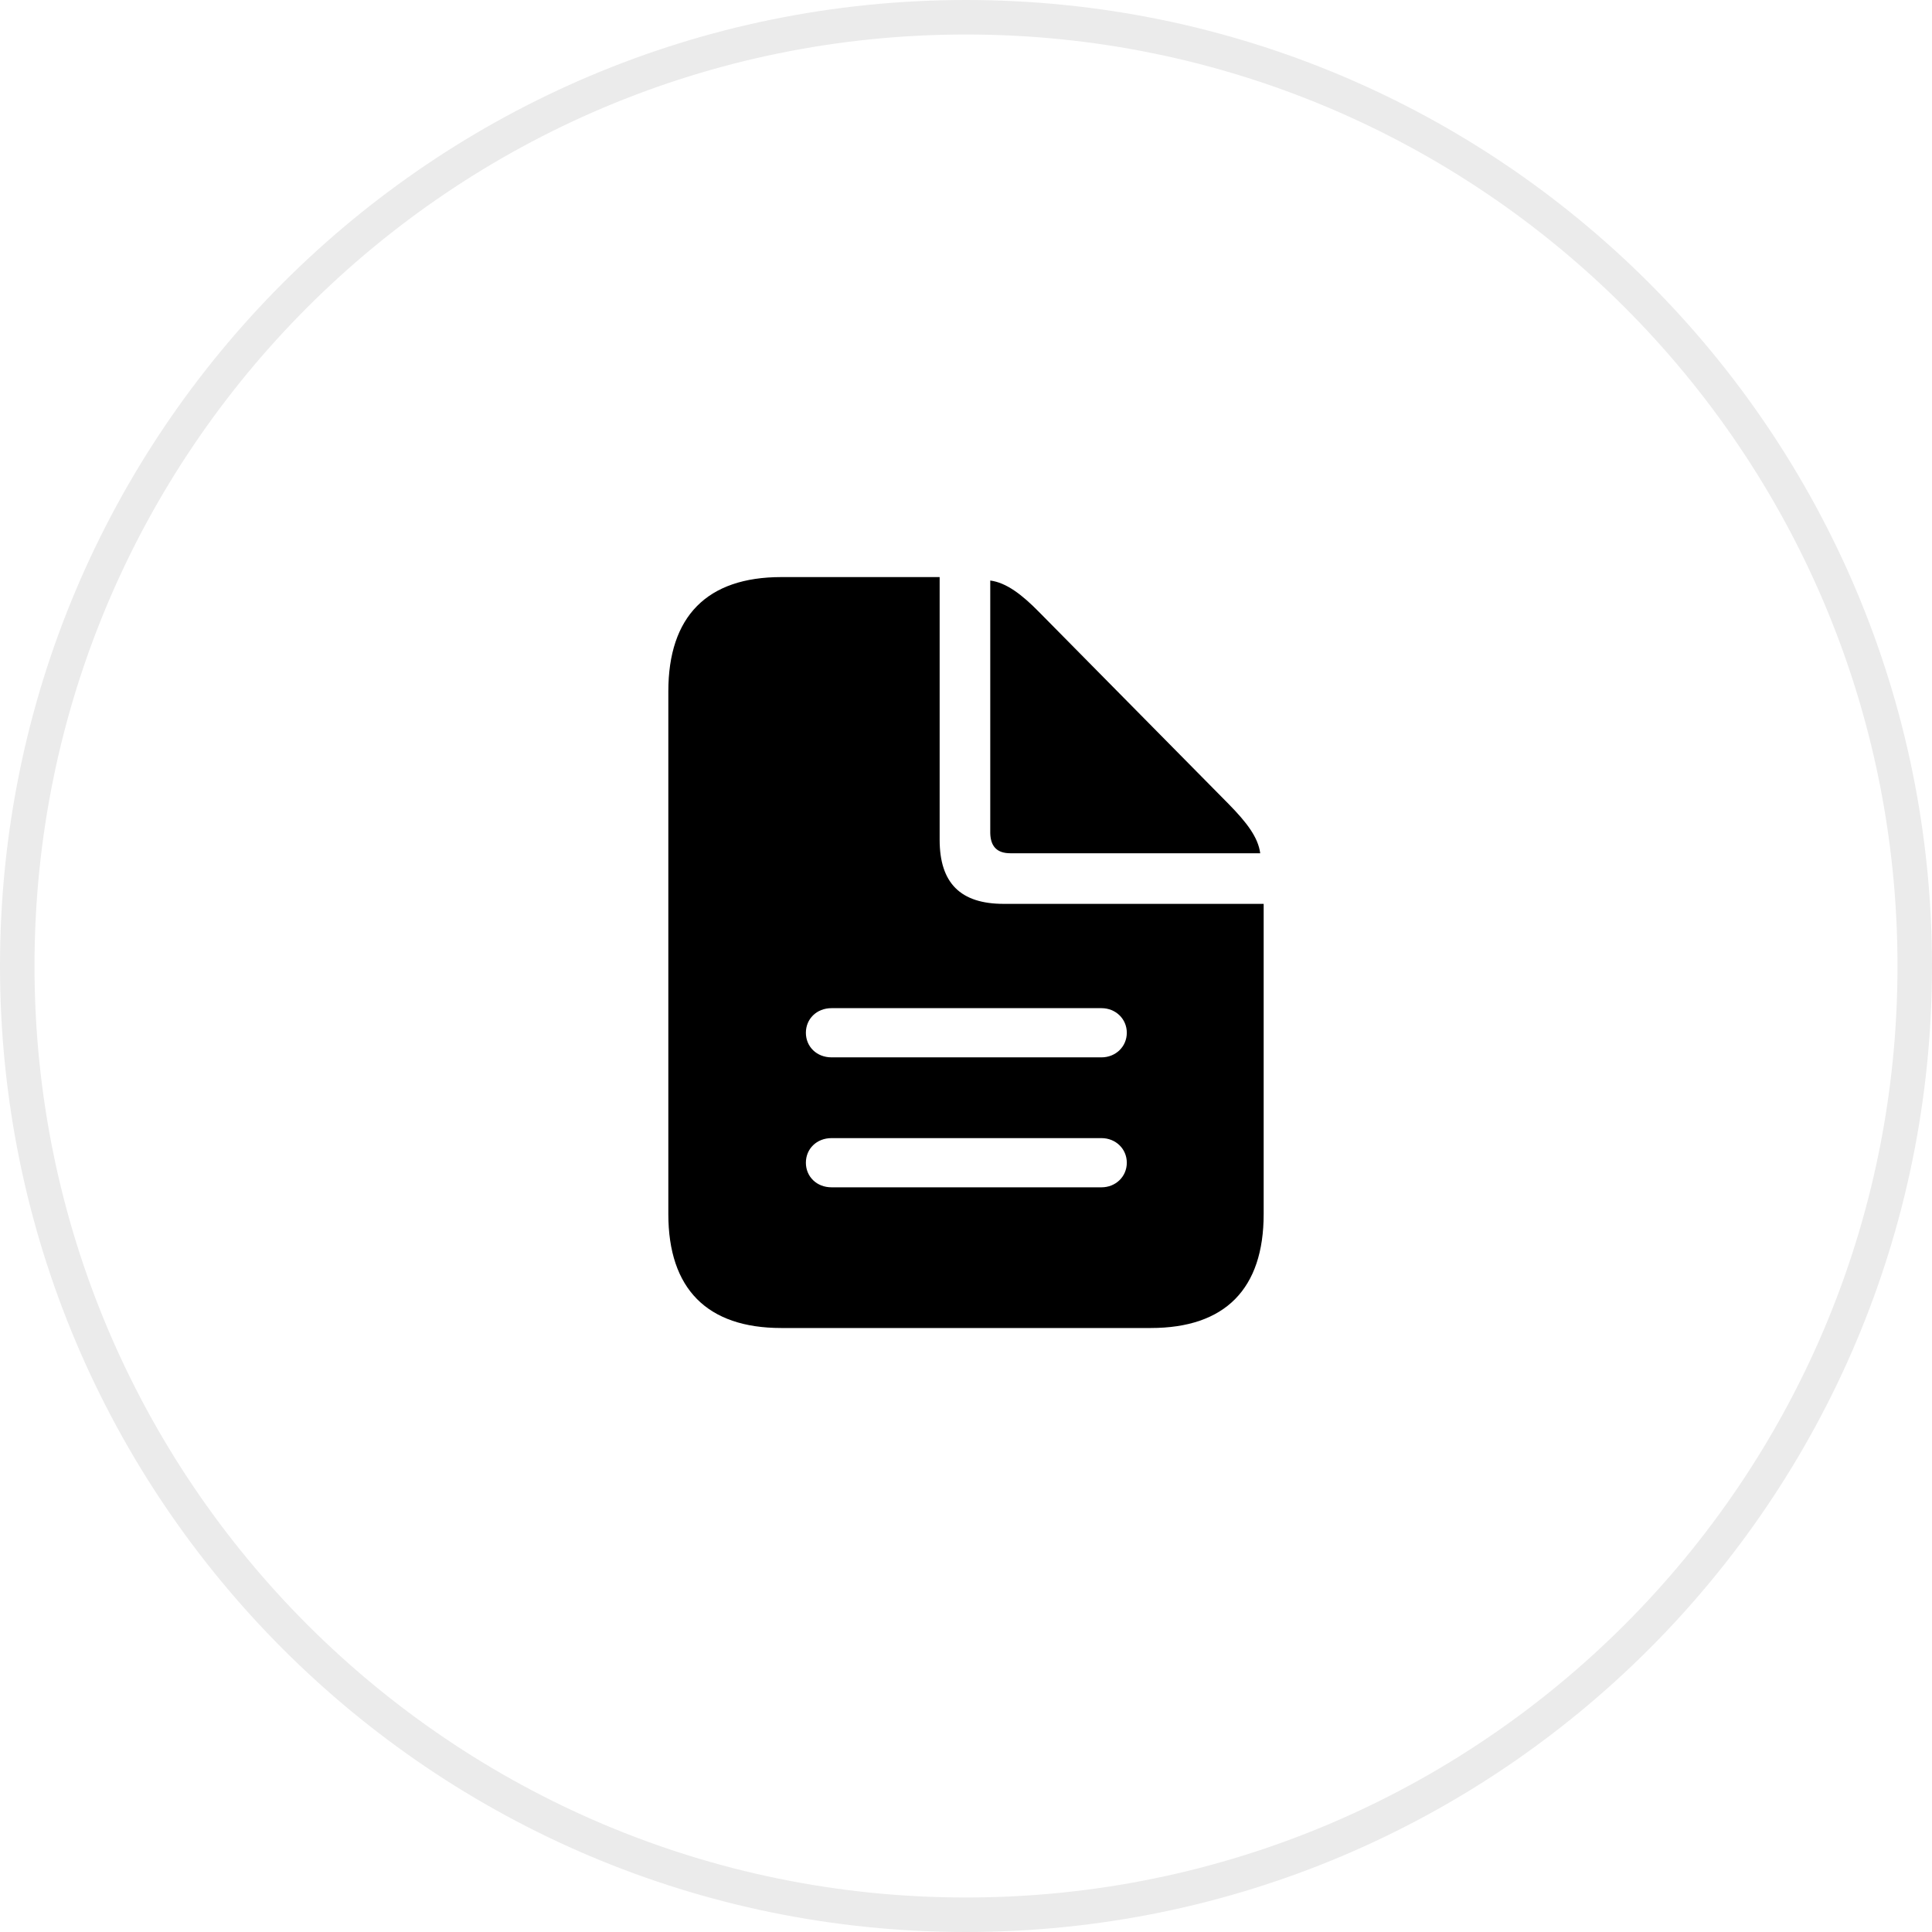
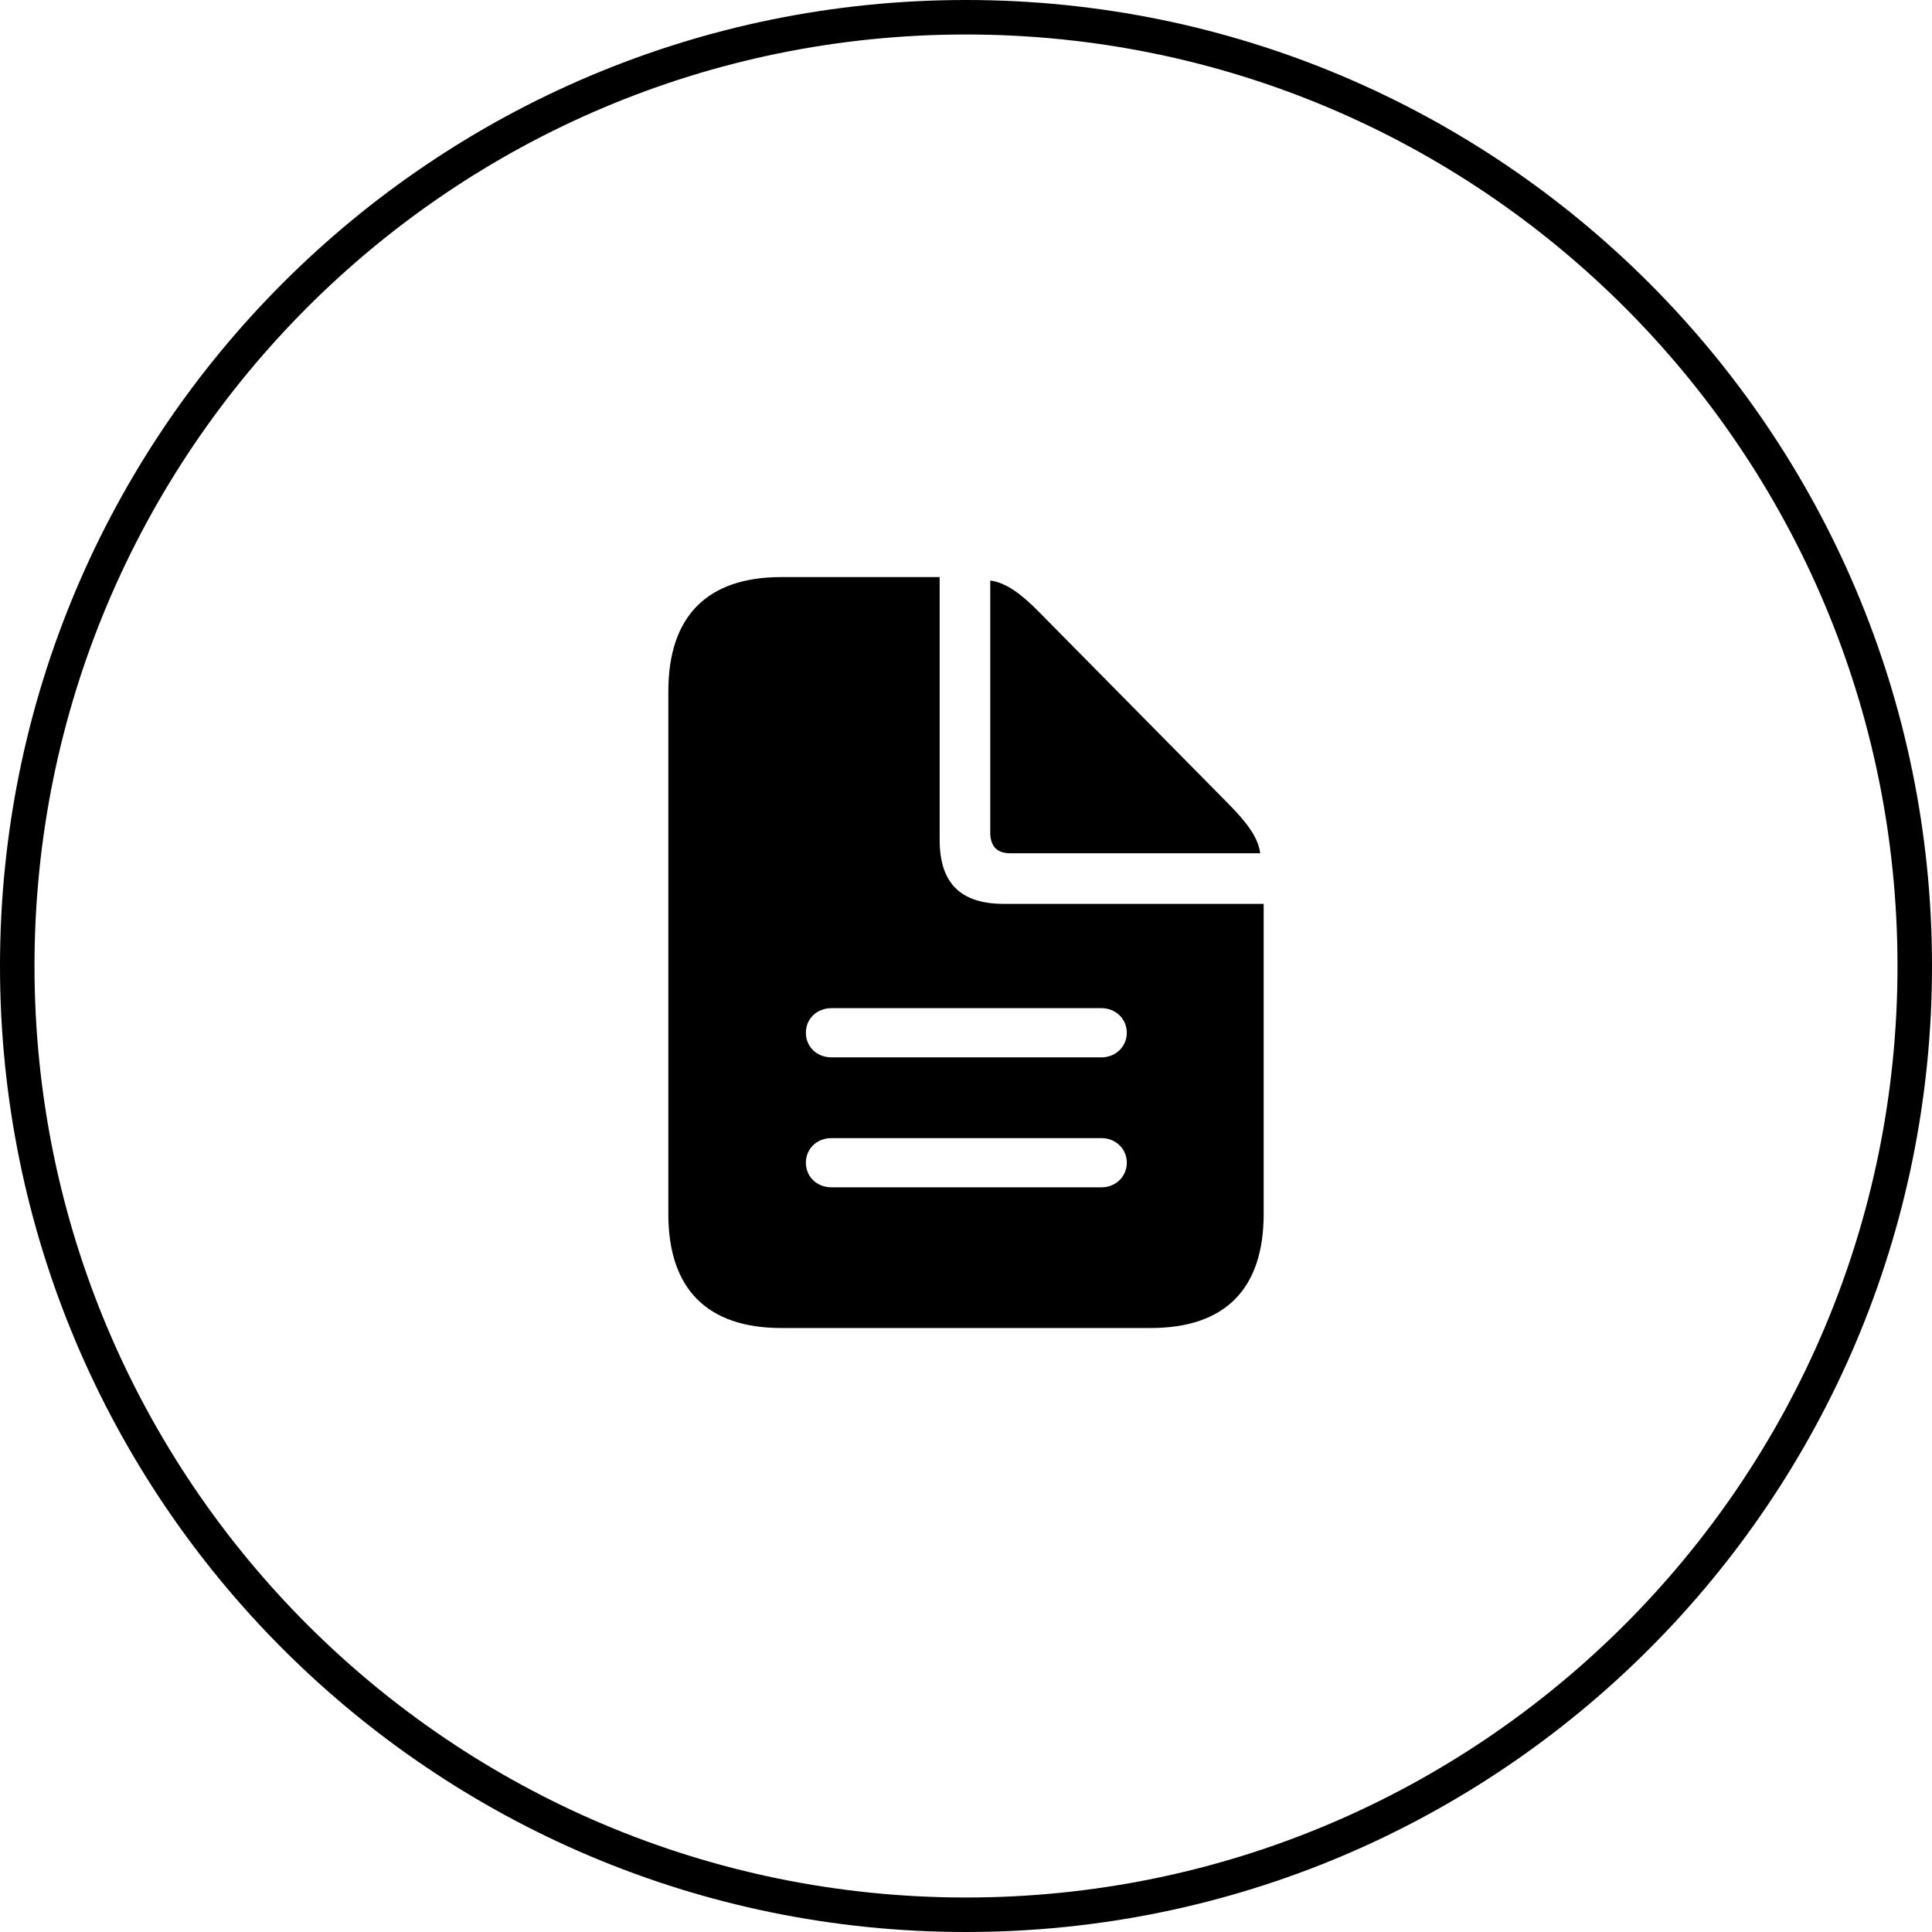
<svg xmlns="http://www.w3.org/2000/svg" width="56" height="56" viewBox="0 0 56 56" fill="none">
-   <circle cx="28" cy="28" r="27.5" stroke="currentColor" stroke-opacity="0.08" />
+   <circle cx="28" cy="28" r="27.5" fill="none" stroke="currentColor" stroke-linecap="round" class="progress-ring" />
  <path d="M22.646 38.493H33.354C35.513 38.493 36.628 37.358 36.628 35.189V26.199H29.095C27.839 26.199 27.236 25.596 27.236 24.34V16.727H22.646C20.497 16.727 19.372 17.862 19.372 20.041V35.189C19.372 37.358 20.497 38.493 22.646 38.493ZM29.286 24.732H36.528C36.468 24.27 36.136 23.838 35.614 23.306L30.119 17.741C29.617 17.229 29.165 16.887 28.703 16.827V24.149C28.713 24.541 28.904 24.732 29.286 24.732ZM24.103 30.648C23.671 30.648 23.359 30.337 23.359 29.935C23.359 29.534 23.671 29.222 24.103 29.222H31.927C32.339 29.222 32.661 29.534 32.661 29.935C32.661 30.337 32.339 30.648 31.927 30.648H24.103ZM24.103 34.415C23.671 34.415 23.359 34.104 23.359 33.702C23.359 33.3 23.671 32.989 24.103 32.989H31.927C32.339 32.989 32.661 33.3 32.661 33.702C32.661 34.104 32.339 34.415 31.927 34.415H24.103Z" fill="currentColor" />
</svg>
